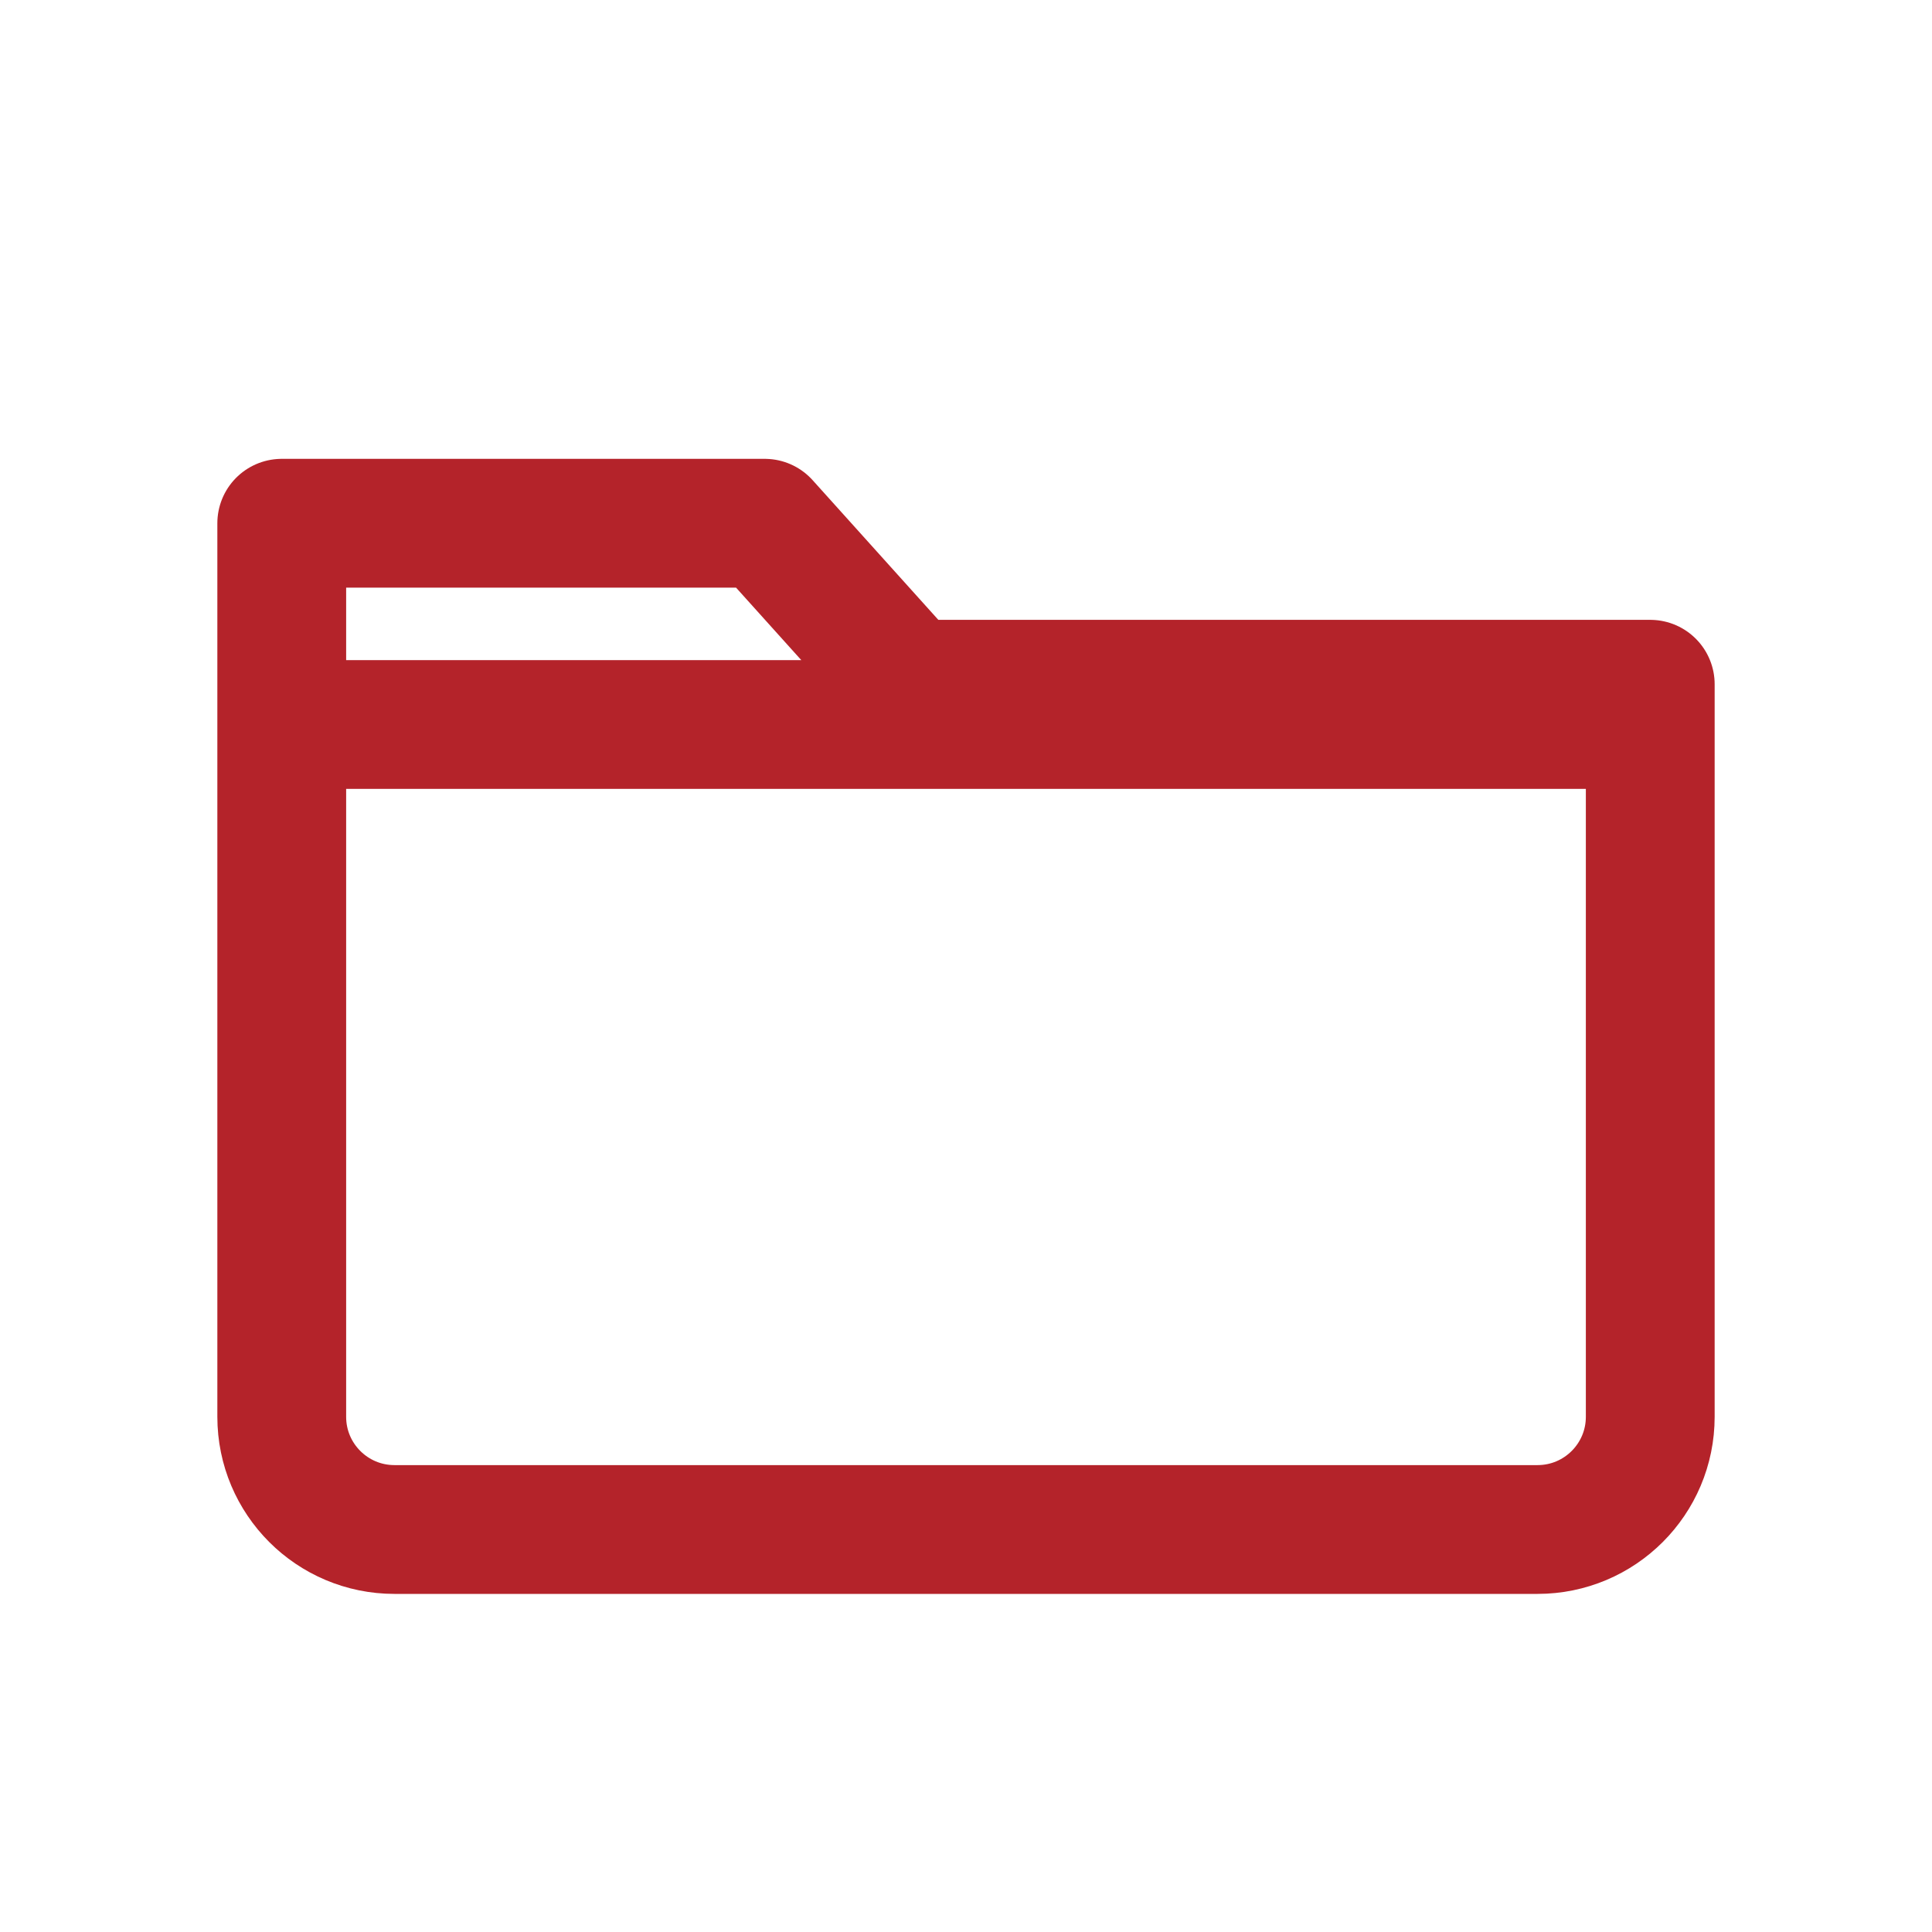
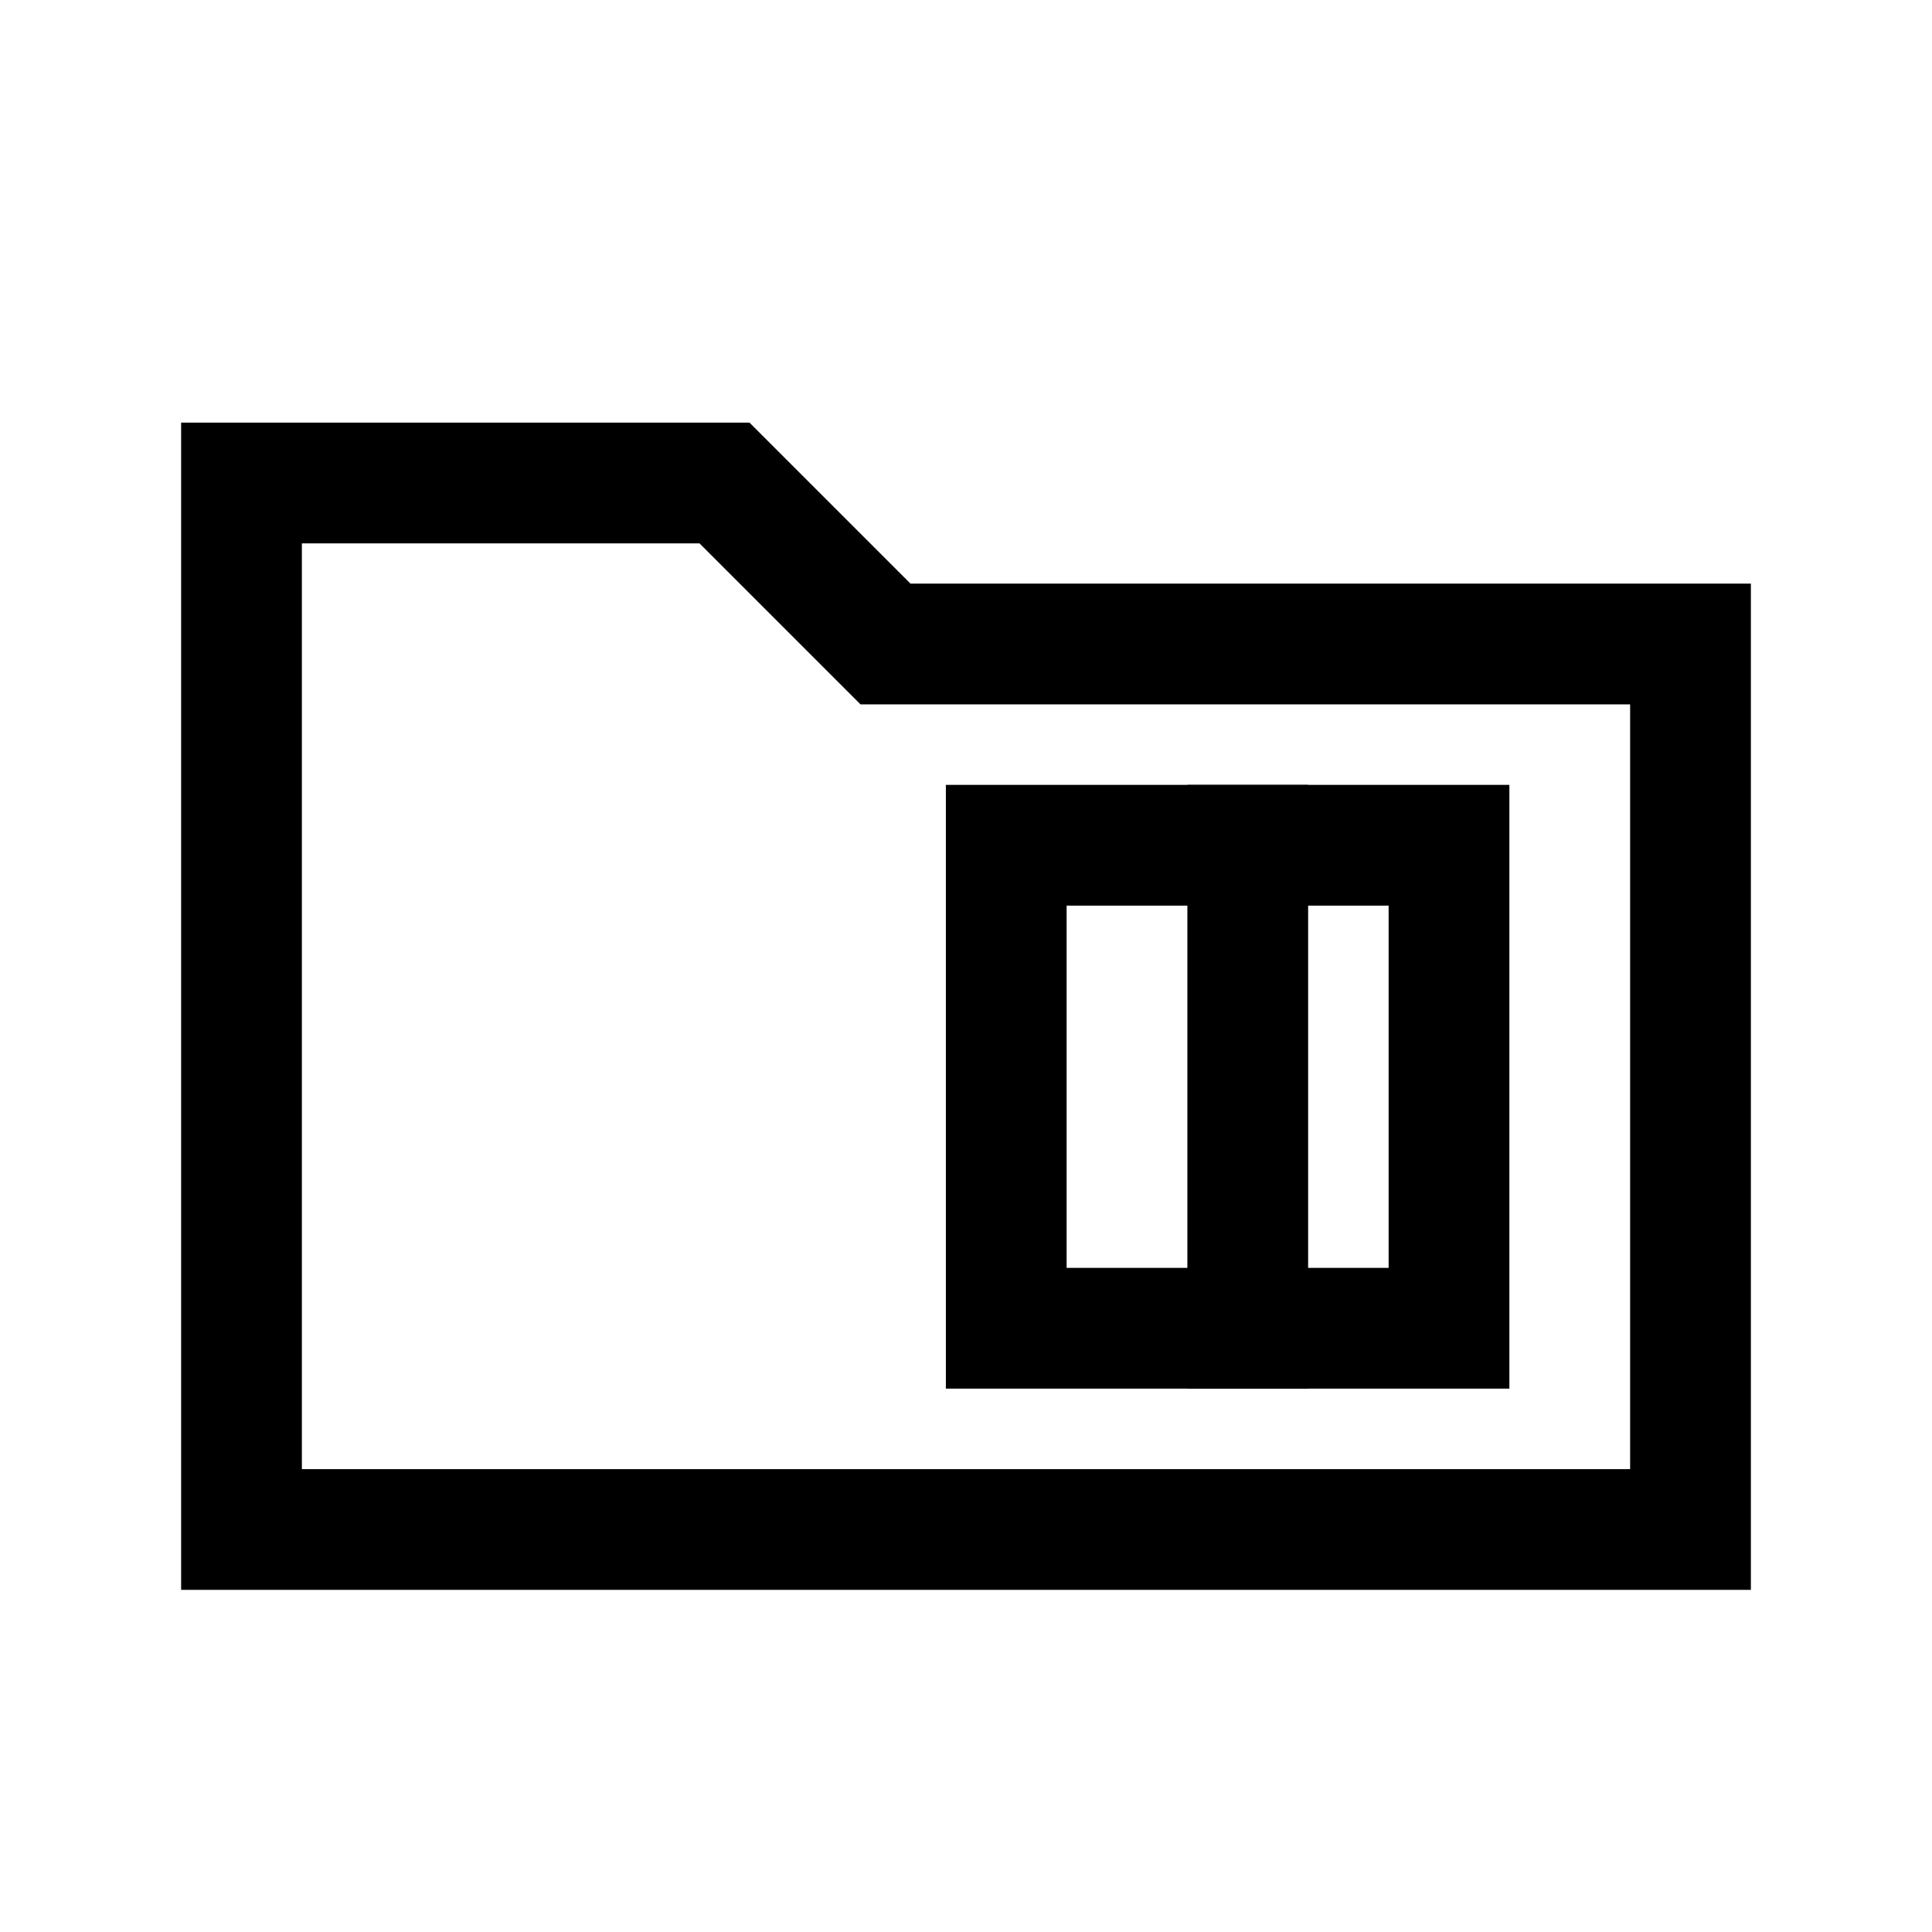
- <svg xmlns="http://www.w3.org/2000/svg" viewBox="0 0 24 24">
-   <path d="M3.5 6.5h6l1.8 2h9.2v9.1a1.4 1.4 0 0 1-1.4 1.4H4.9a1.4 1.4 0 0 1-1.4-1.4ZM3.5 9h17" fill="none" stroke="#b4232a" stroke-width="1.6" stroke-linecap="round" stroke-linejoin="round" />
+ <svg xmlns="http://www.w3.org/2000/svg" viewBox="0 0 24 24" fill="none" stroke="currentColor" stroke-width="1.5" stroke-linecap="square" stroke-linejoin="miter">
+   <path d="M3 6h6l2 2h10v11H3z" />
+   <path d="M12.5 10.5h5.5v6h-5.5z" />
+   <path d="M15.5 10.5v6" />
</svg>
